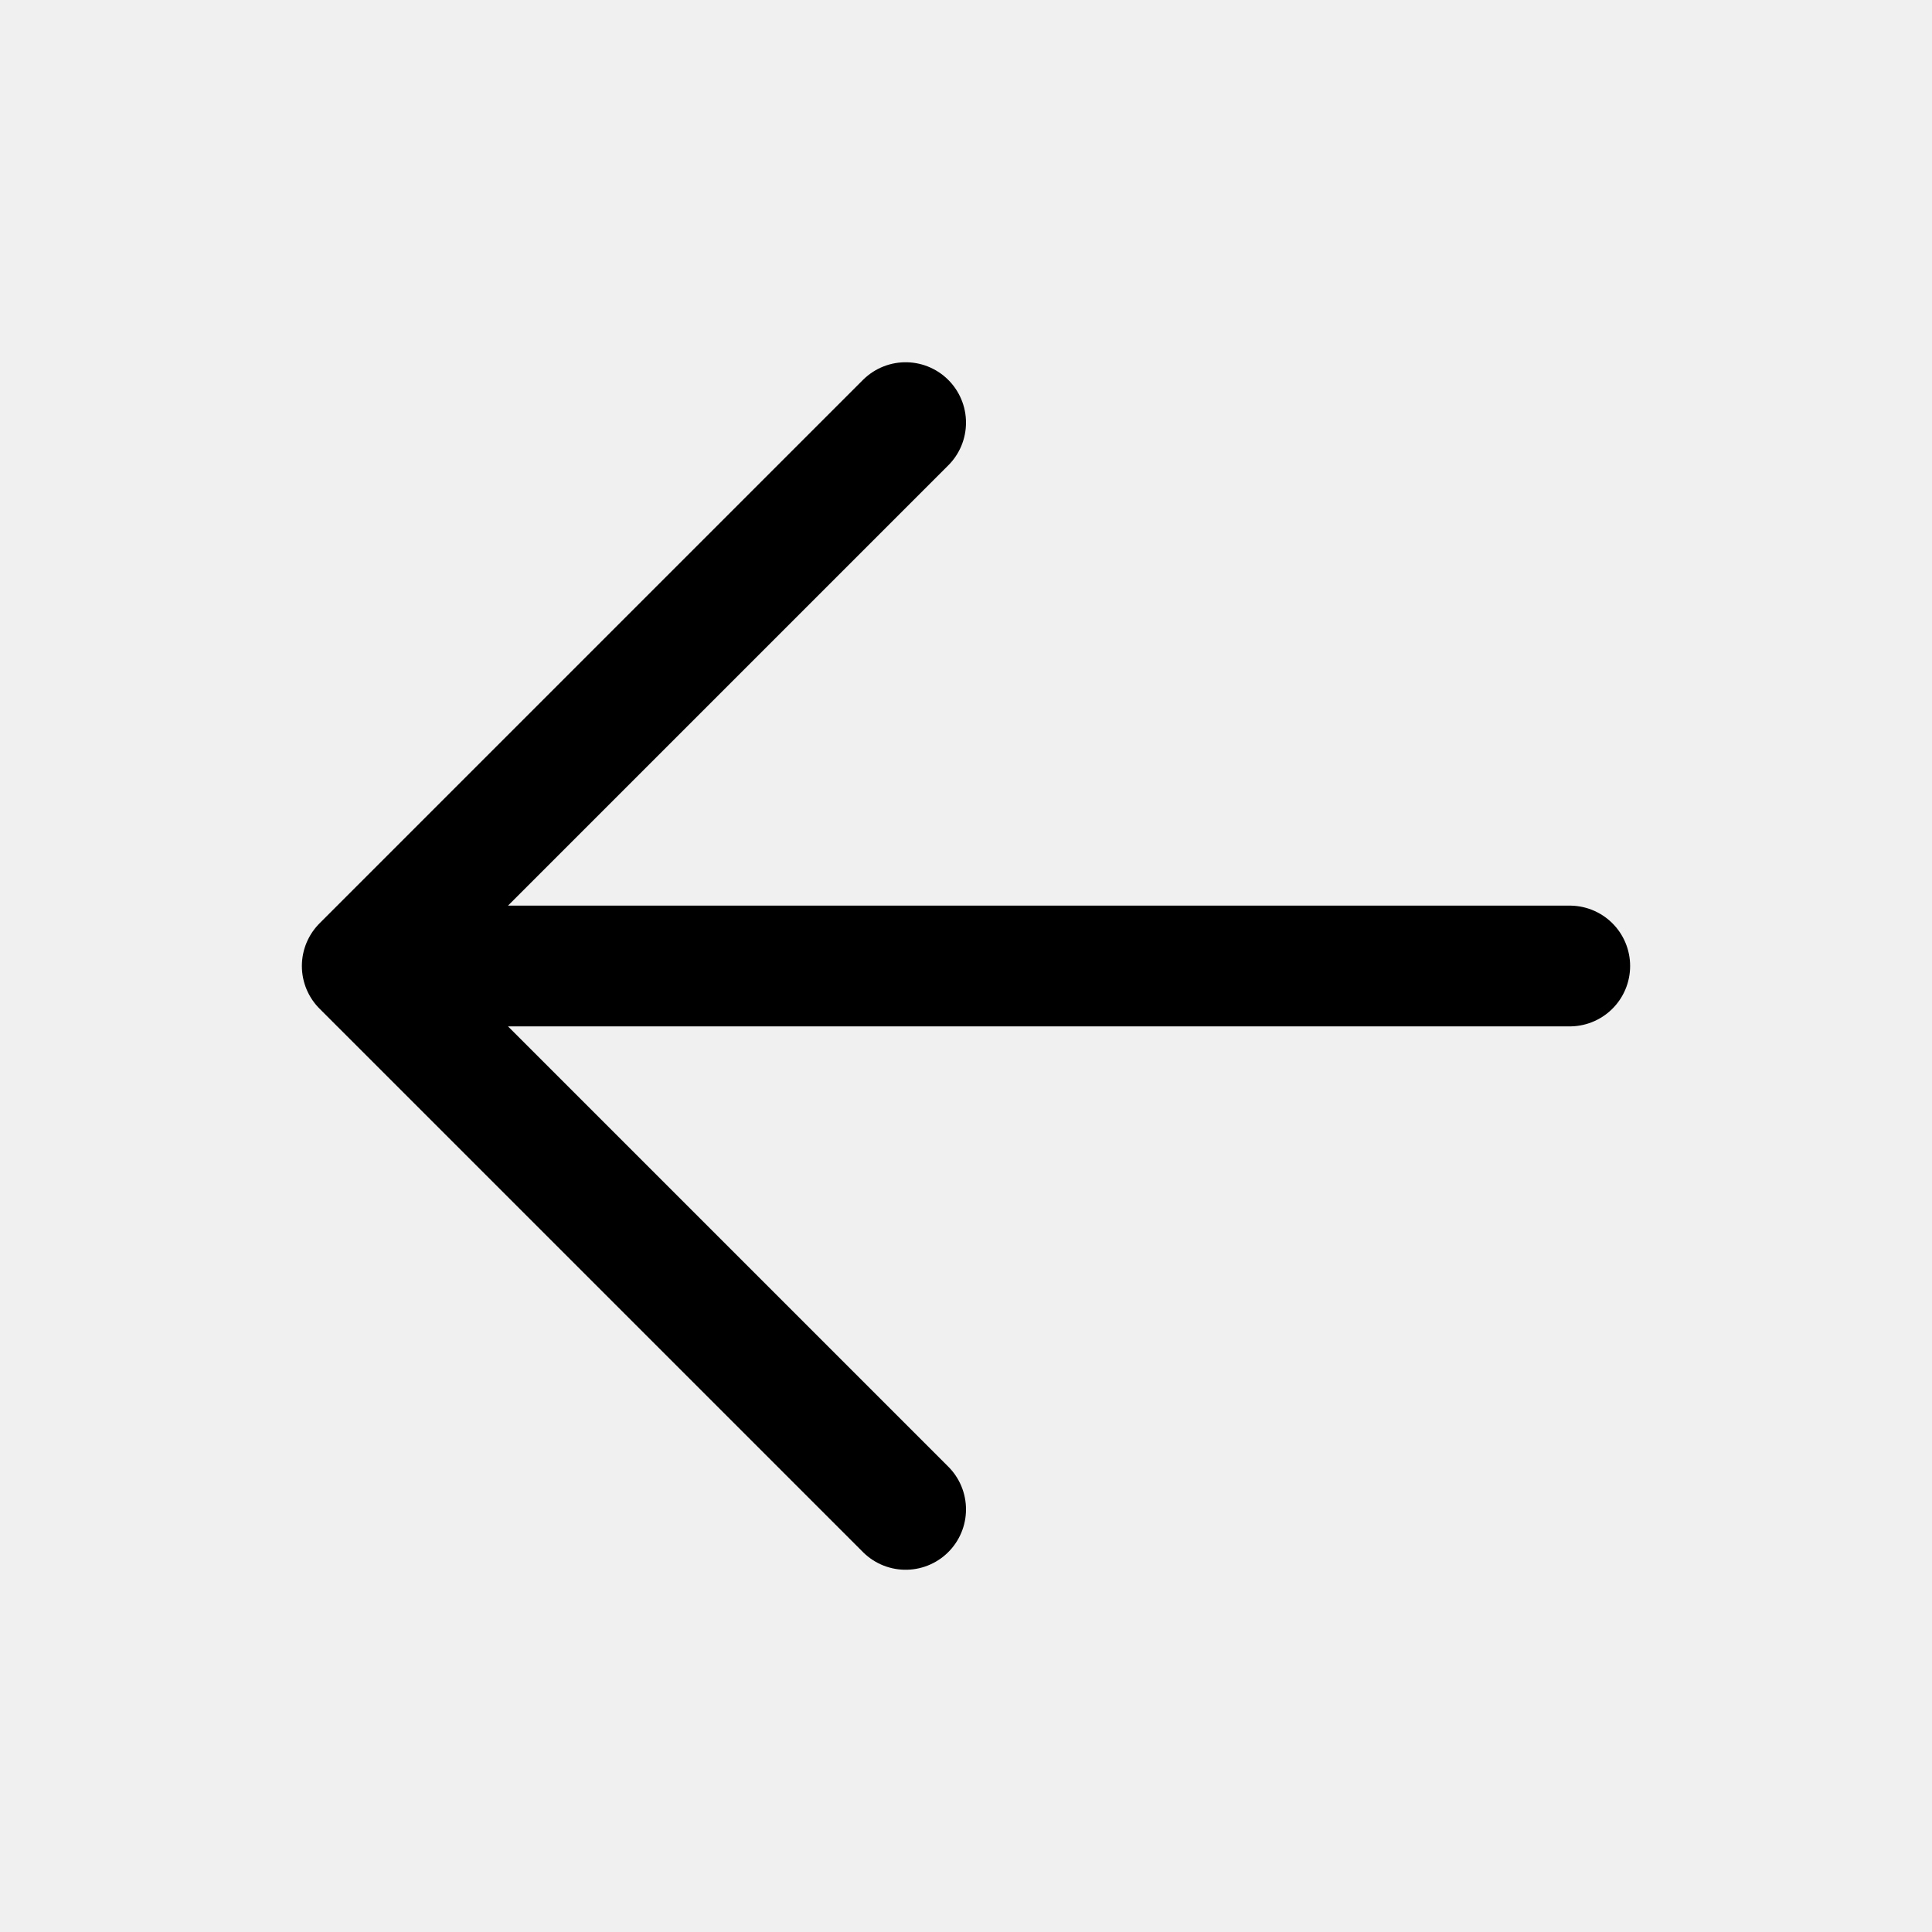
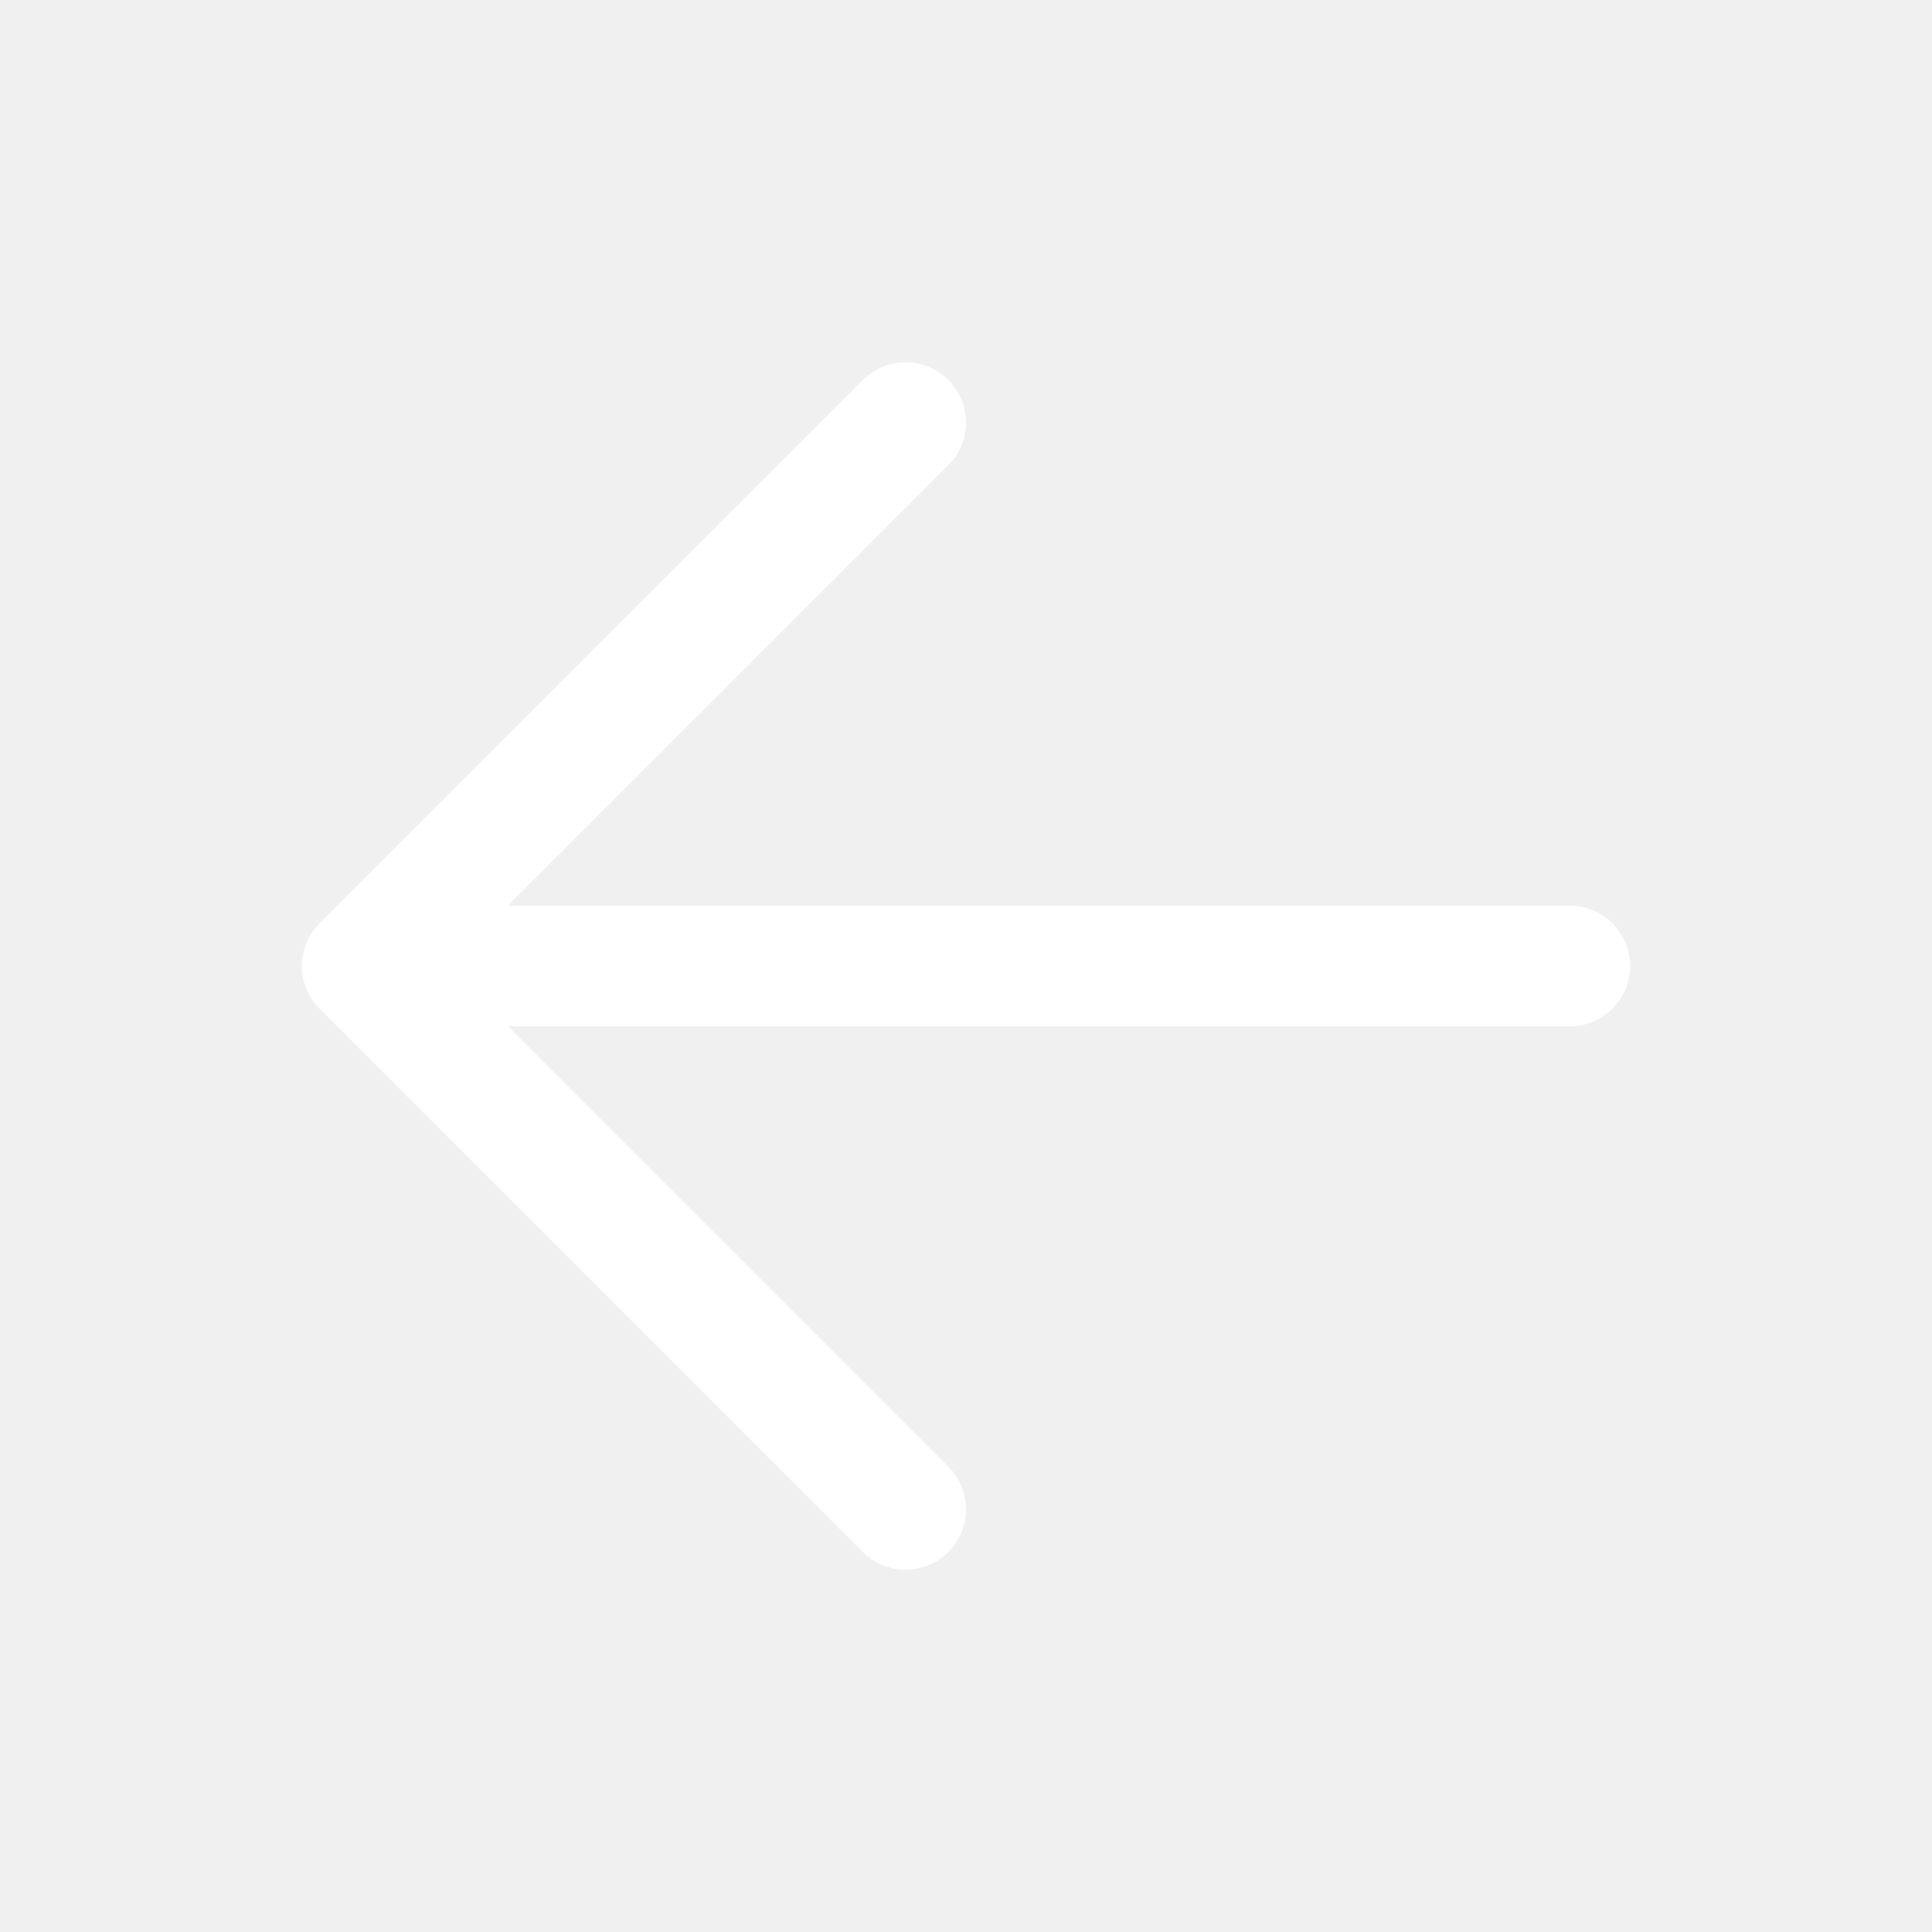
- <svg xmlns="http://www.w3.org/2000/svg" fill="none" viewBox="0 0 24 24" stroke-width="1.5" stroke="currentColor" class="w-6 h-6">
+ <svg xmlns="http://www.w3.org/2000/svg" fill="none" viewBox="0 0 24 24" stroke-width="1.5" stroke="white" class="w-6 h-6">
  <path stroke-linecap="round" stroke-linejoin="round" d="M19.5 12h-15m0 0l6.75 6.75M4.5 12l6.75-6.75" />
</svg>
